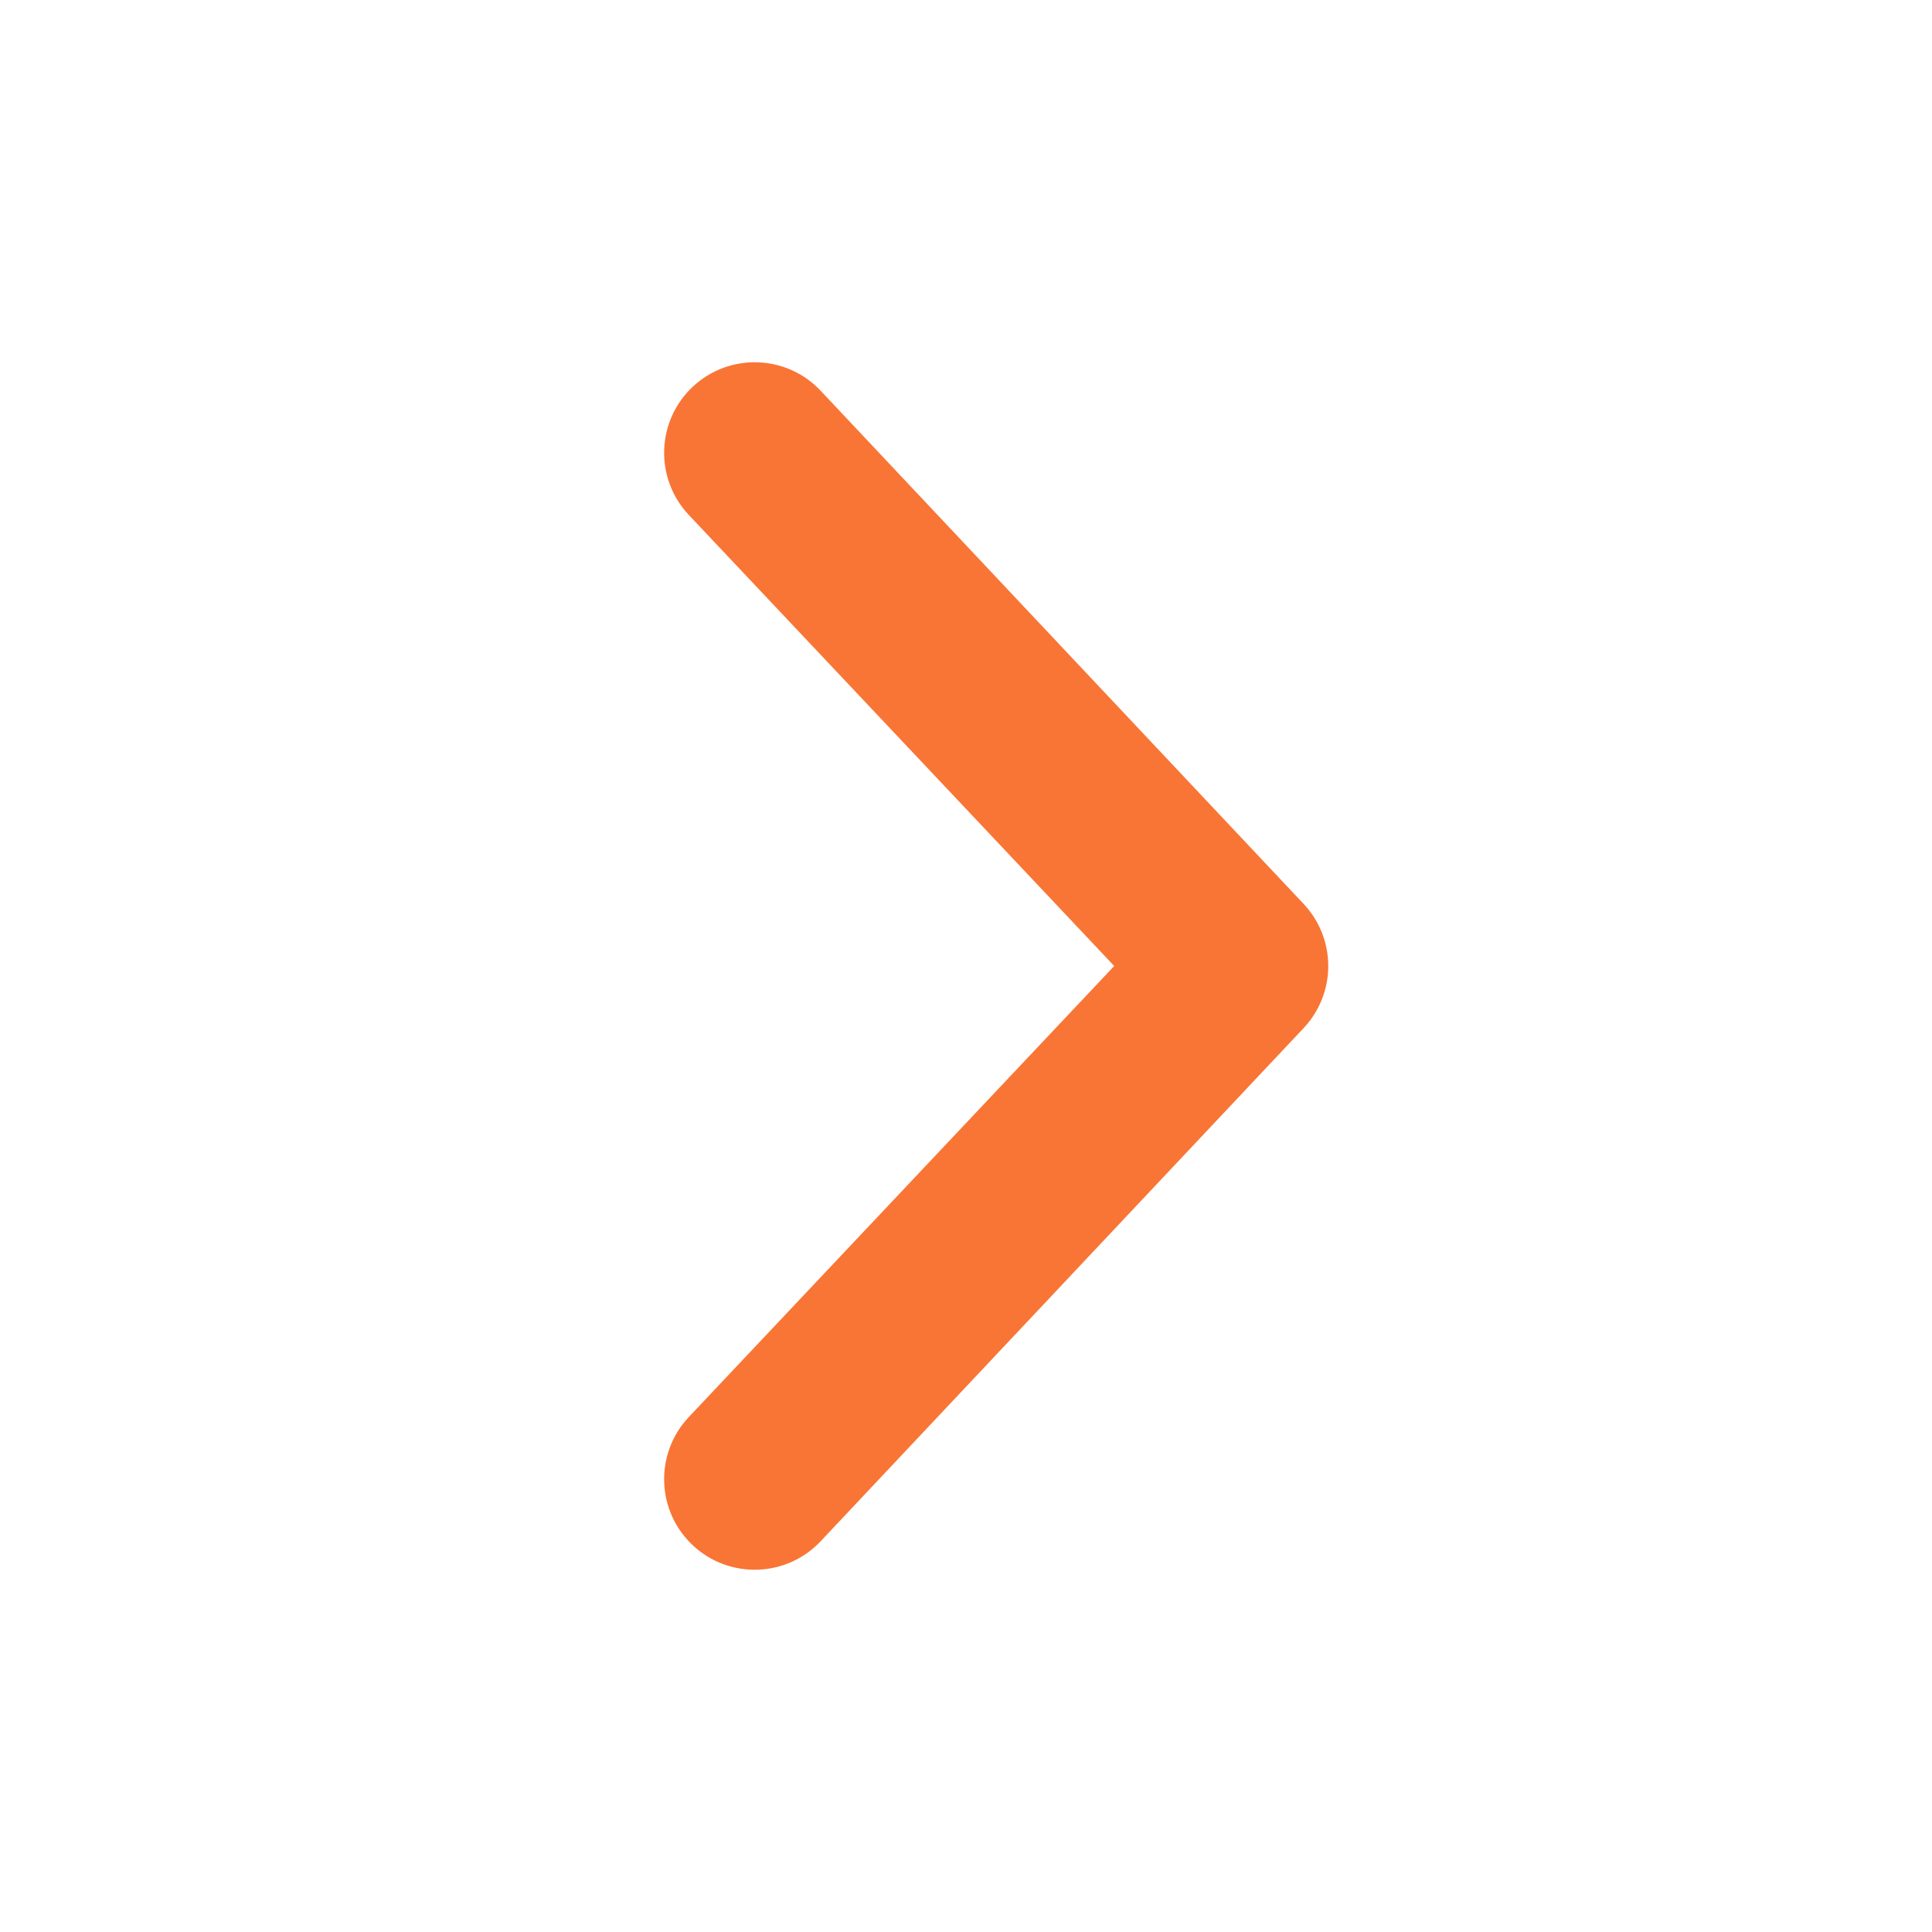
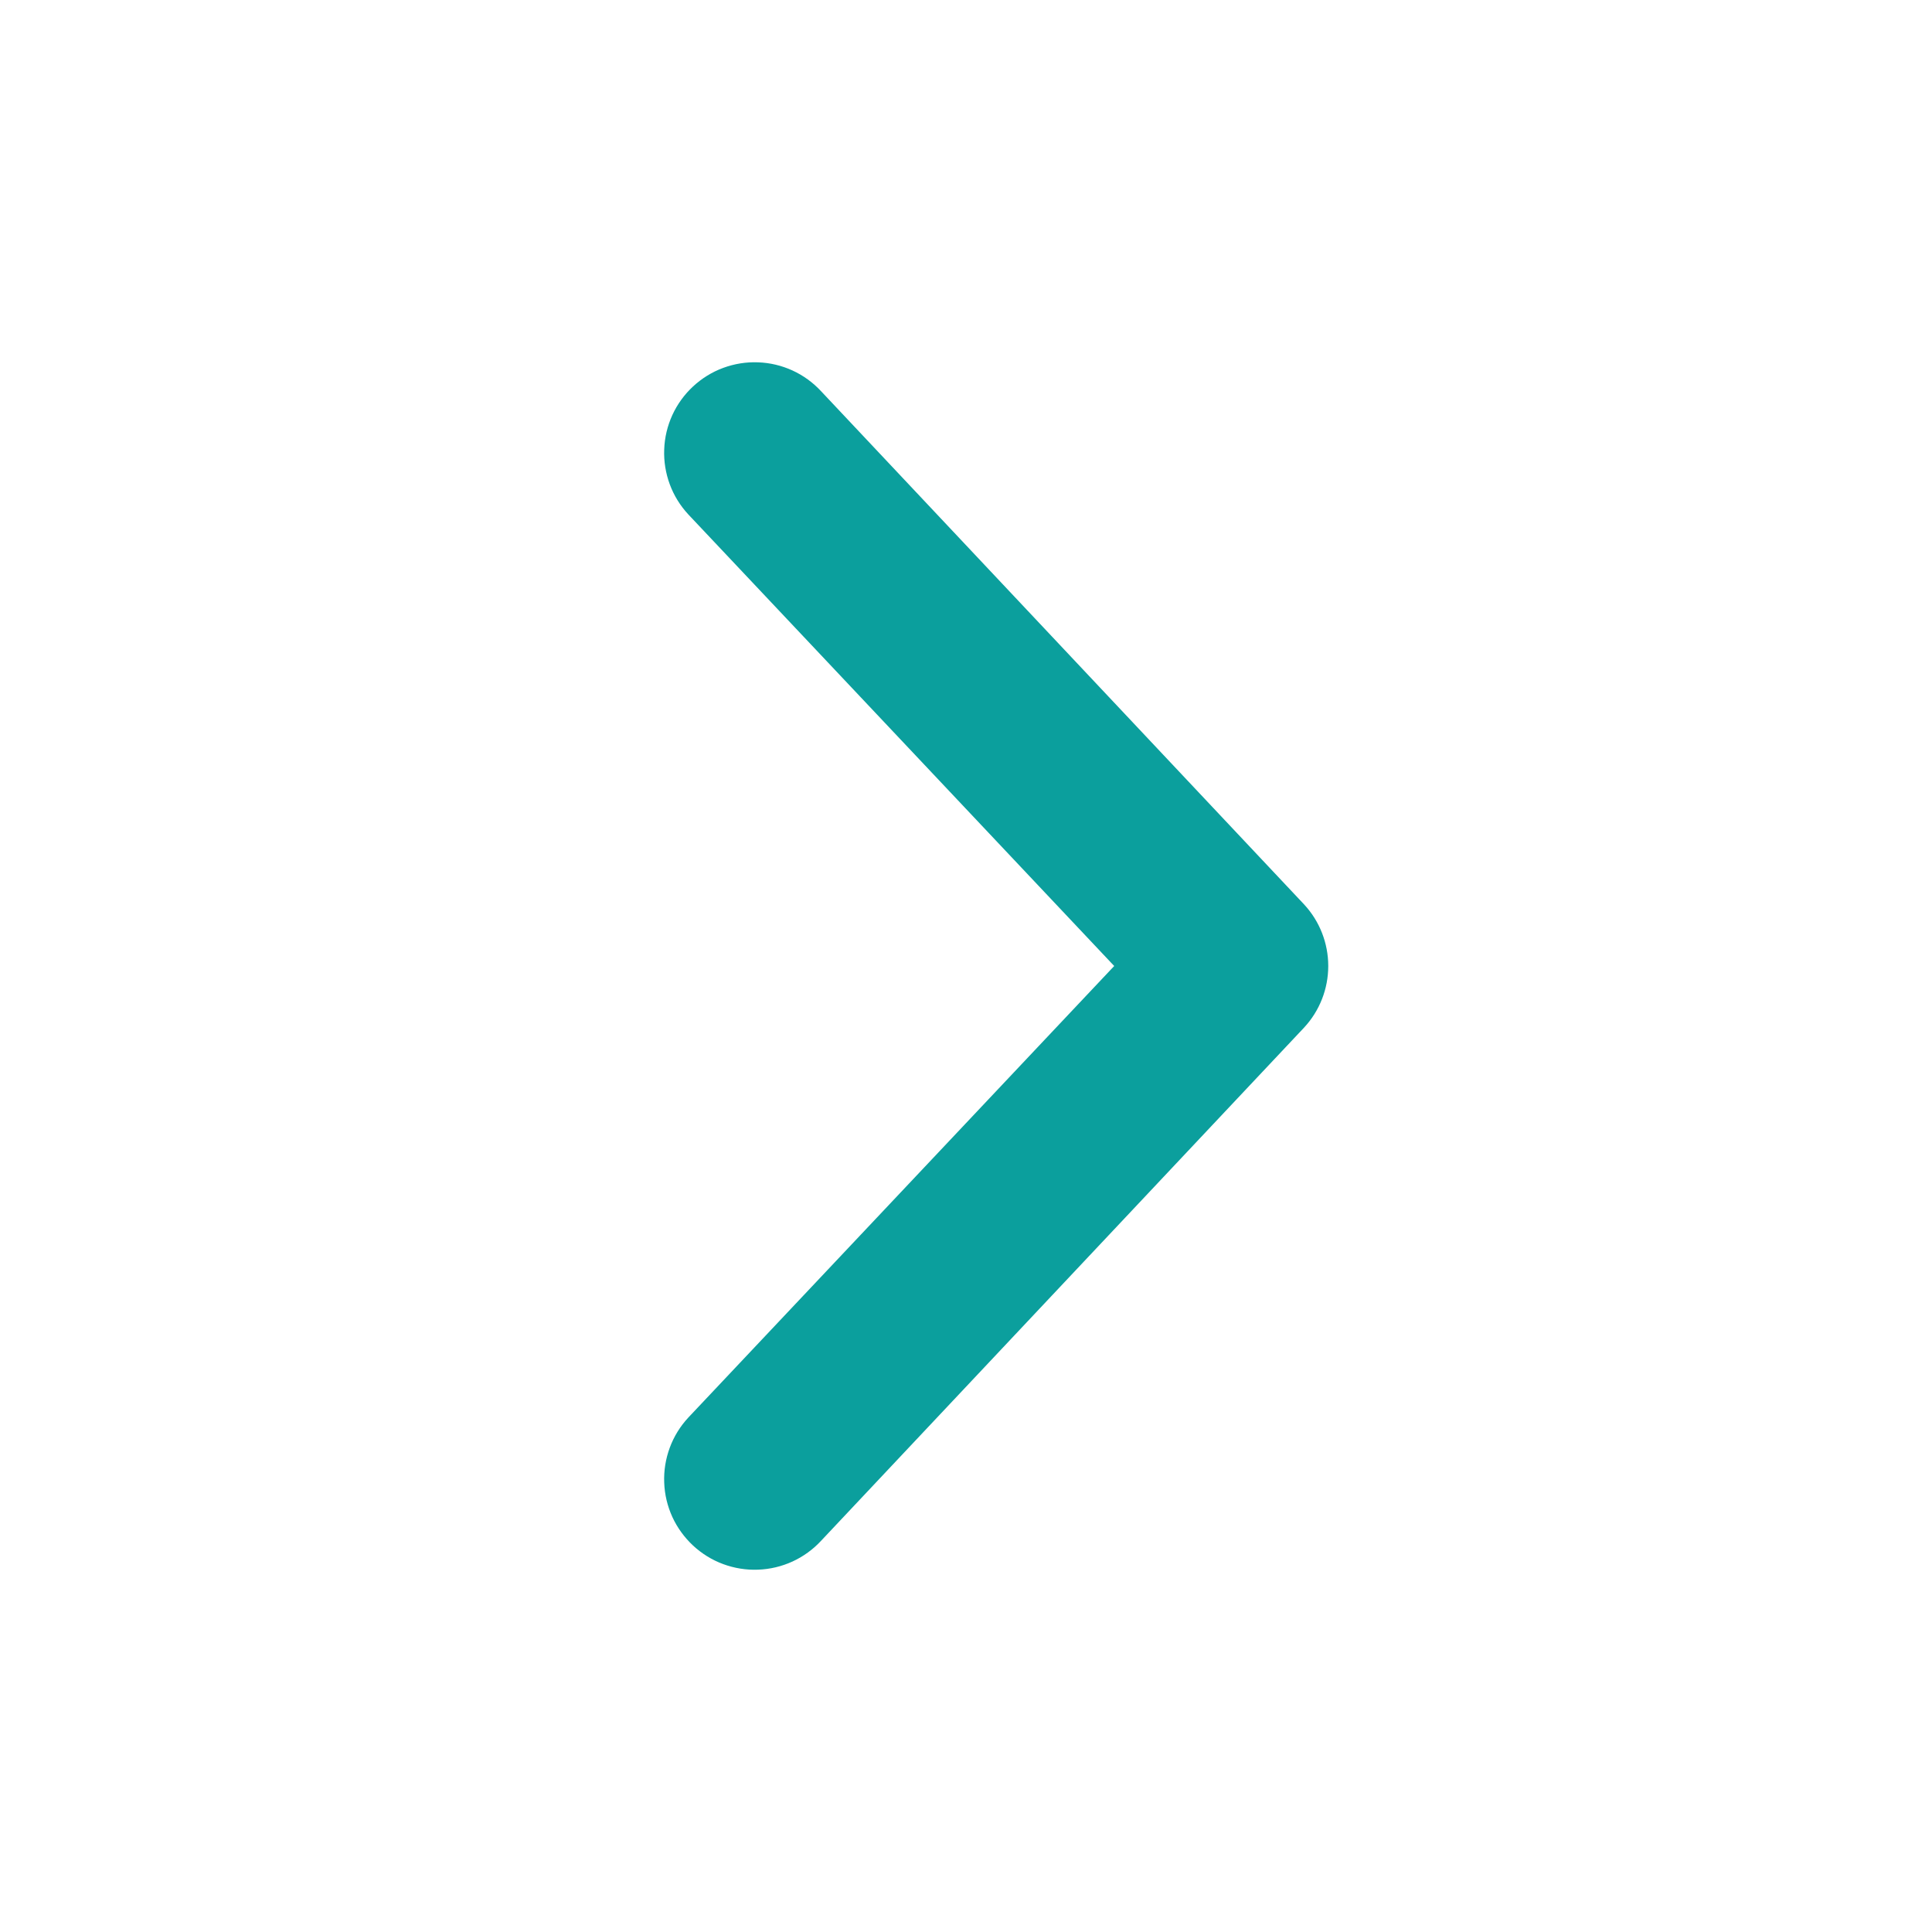
<svg xmlns="http://www.w3.org/2000/svg" width="24" height="24" viewBox="0 0 24 24" fill="none">
-   <path d="M8.61 4.8C8.502 4.9 8.414 5.021 8.352 5.156C8.291 5.29 8.256 5.435 8.251 5.583C8.245 5.73 8.269 5.878 8.32 6.016C8.371 6.155 8.45 6.282 8.55 6.39L13.841 12L8.55 17.61C8.45 17.718 8.371 17.845 8.32 17.984C8.269 18.122 8.245 18.27 8.251 18.417C8.256 18.565 8.291 18.71 8.352 18.844C8.414 18.979 8.502 19.099 8.61 19.2C8.718 19.3 8.845 19.379 8.984 19.43C9.122 19.481 9.27 19.505 9.417 19.499C9.565 19.494 9.71 19.459 9.844 19.398C9.979 19.336 10.1 19.248 10.2 19.14L16.2 12.765C16.393 12.557 16.5 12.284 16.5 12C16.5 11.716 16.393 11.443 16.2 11.235L10.2 4.86C10.1 4.752 9.979 4.664 9.844 4.602C9.71 4.541 9.565 4.506 9.417 4.501C9.27 4.495 9.122 4.519 8.984 4.57C8.845 4.621 8.718 4.7 8.61 4.8Z" fill="#F97535" />
+   <path d="M8.61 4.8C8.502 4.9 8.414 5.021 8.352 5.156C8.291 5.29 8.256 5.435 8.251 5.583C8.245 5.73 8.269 5.878 8.32 6.016C8.371 6.155 8.45 6.282 8.55 6.39L13.841 12L8.55 17.61C8.45 17.718 8.371 17.845 8.32 17.984C8.269 18.122 8.245 18.27 8.251 18.417C8.256 18.565 8.291 18.71 8.352 18.844C8.414 18.979 8.502 19.099 8.61 19.2C8.718 19.3 8.845 19.379 8.984 19.43C9.122 19.481 9.27 19.505 9.417 19.499C9.565 19.494 9.71 19.459 9.844 19.398C9.979 19.336 10.1 19.248 10.2 19.14L16.2 12.765C16.393 12.557 16.5 12.284 16.5 12C16.5 11.716 16.393 11.443 16.2 11.235L10.2 4.86C10.1 4.752 9.979 4.664 9.844 4.602C9.71 4.541 9.565 4.506 9.417 4.501C9.27 4.495 9.122 4.519 8.984 4.57C8.845 4.621 8.718 4.7 8.61 4.8Z" fill="#0b9f9d" />
</svg>
